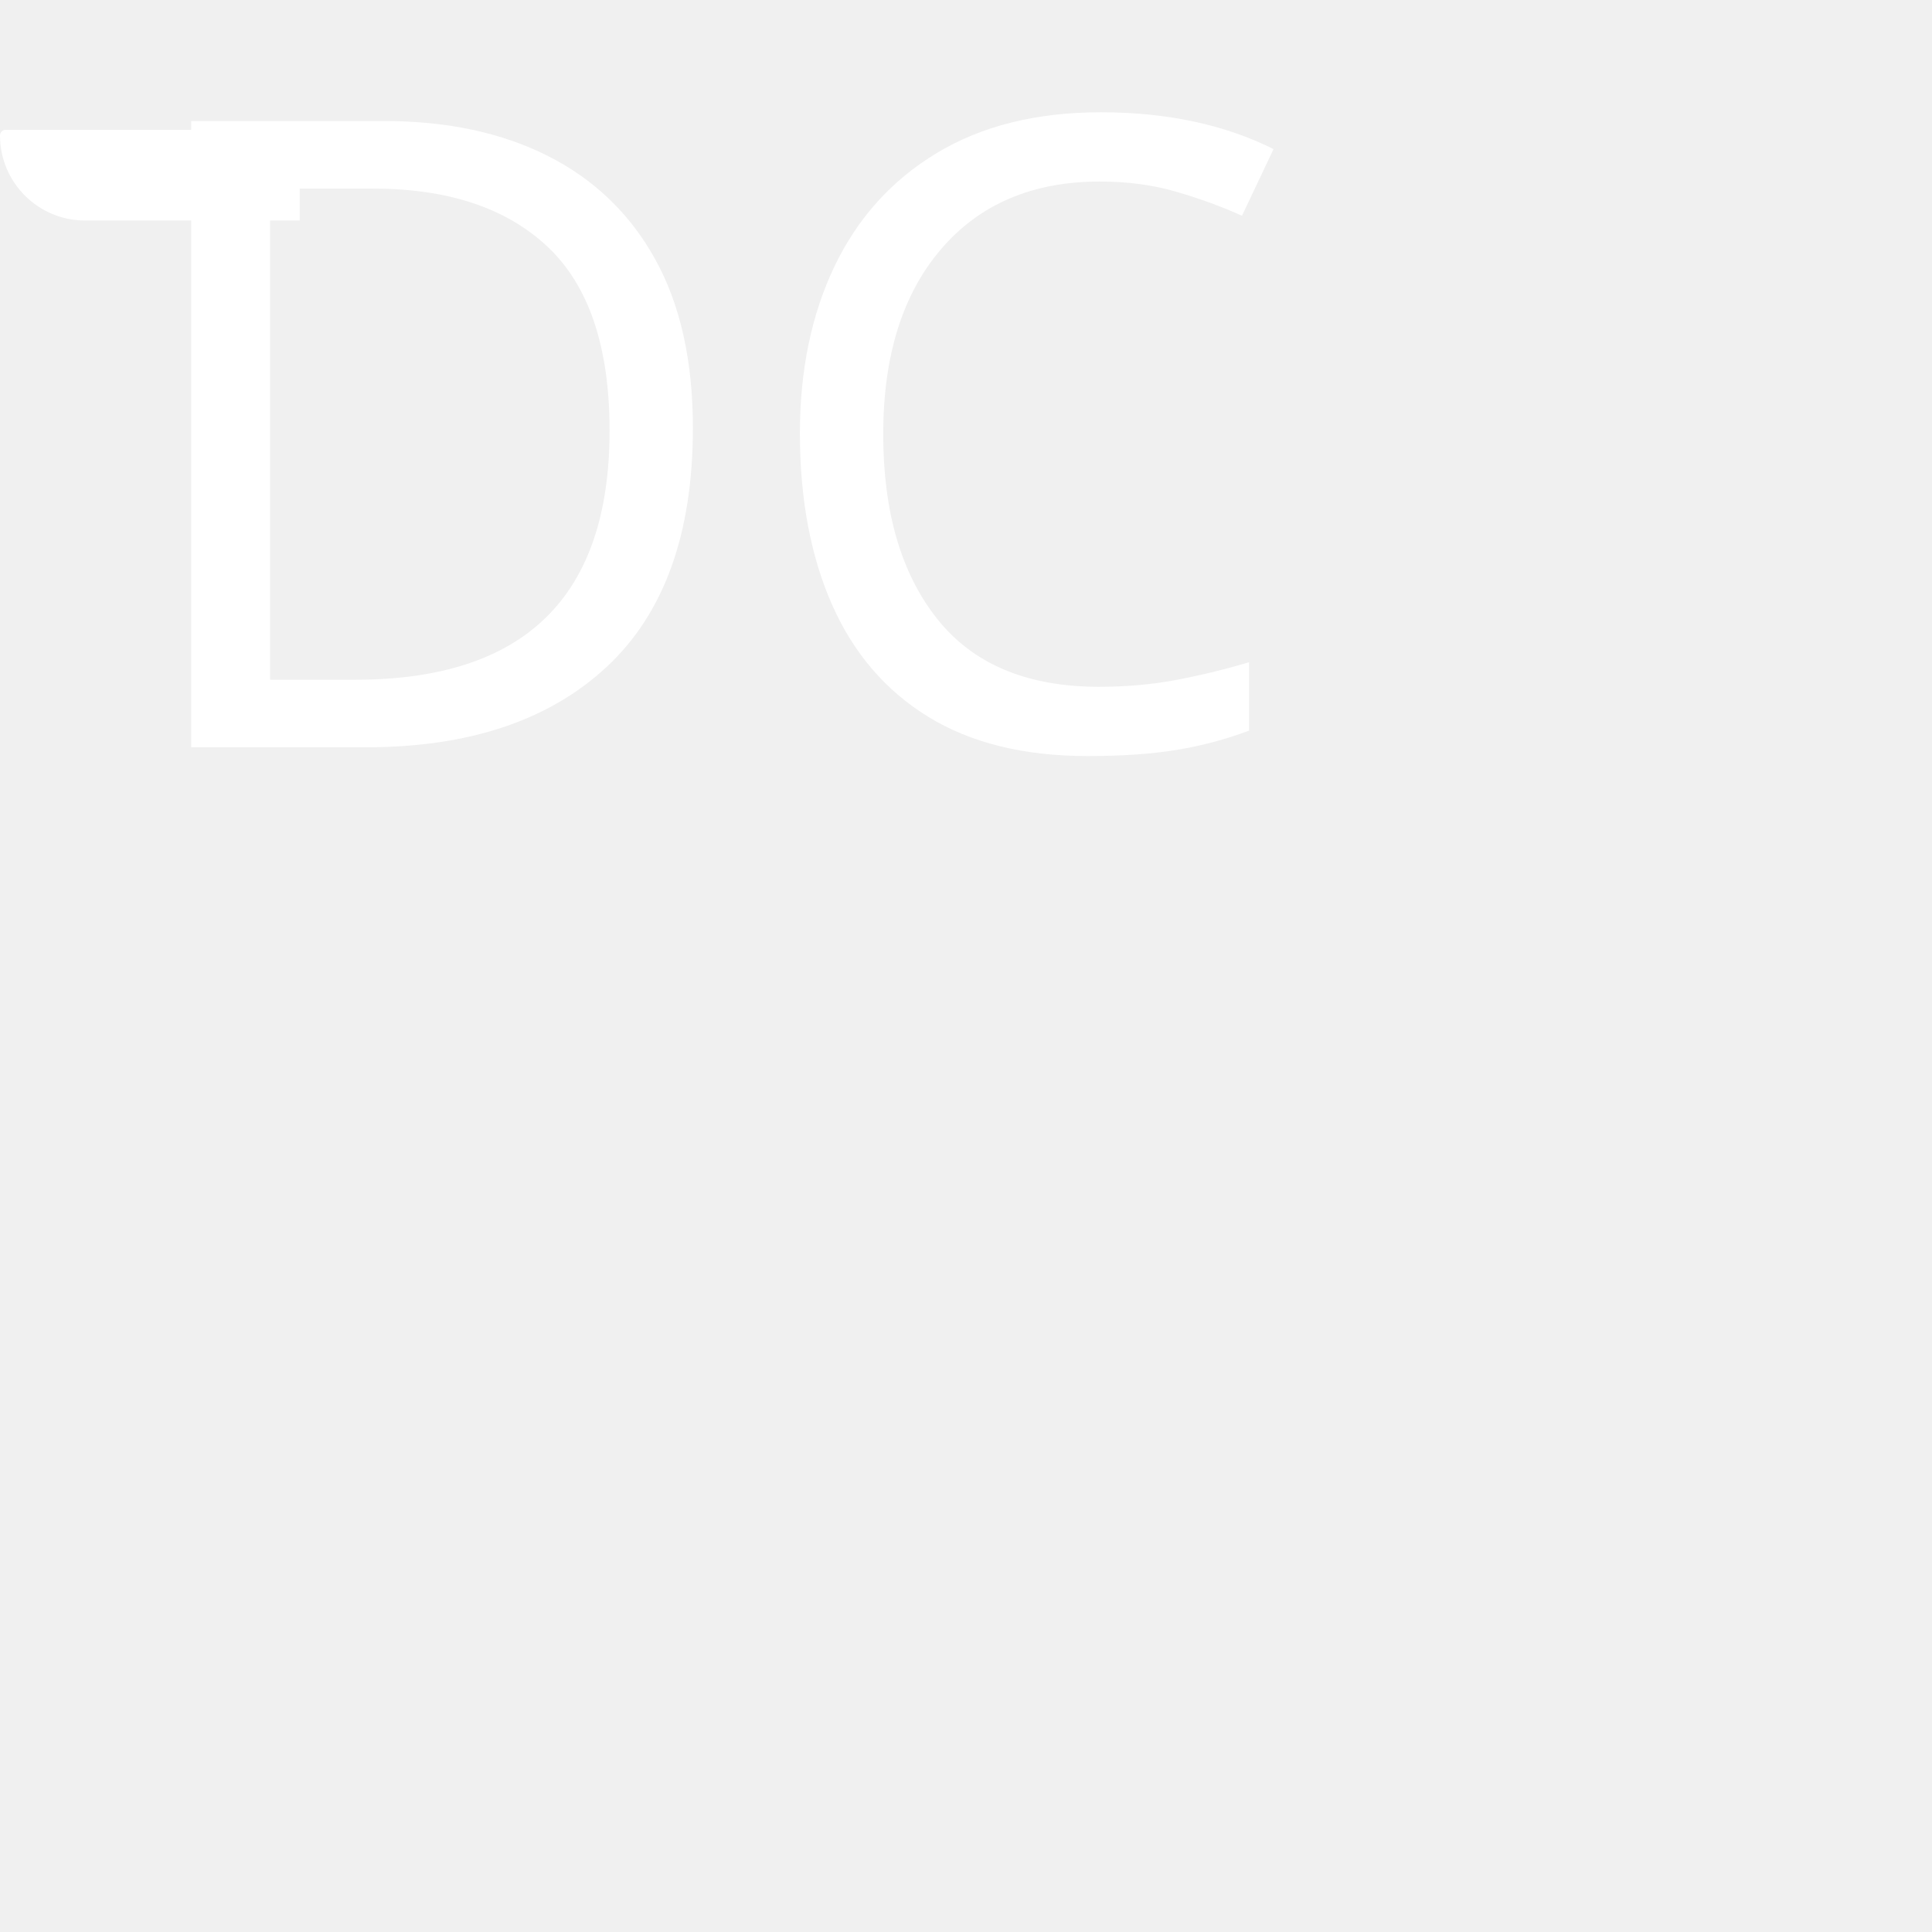
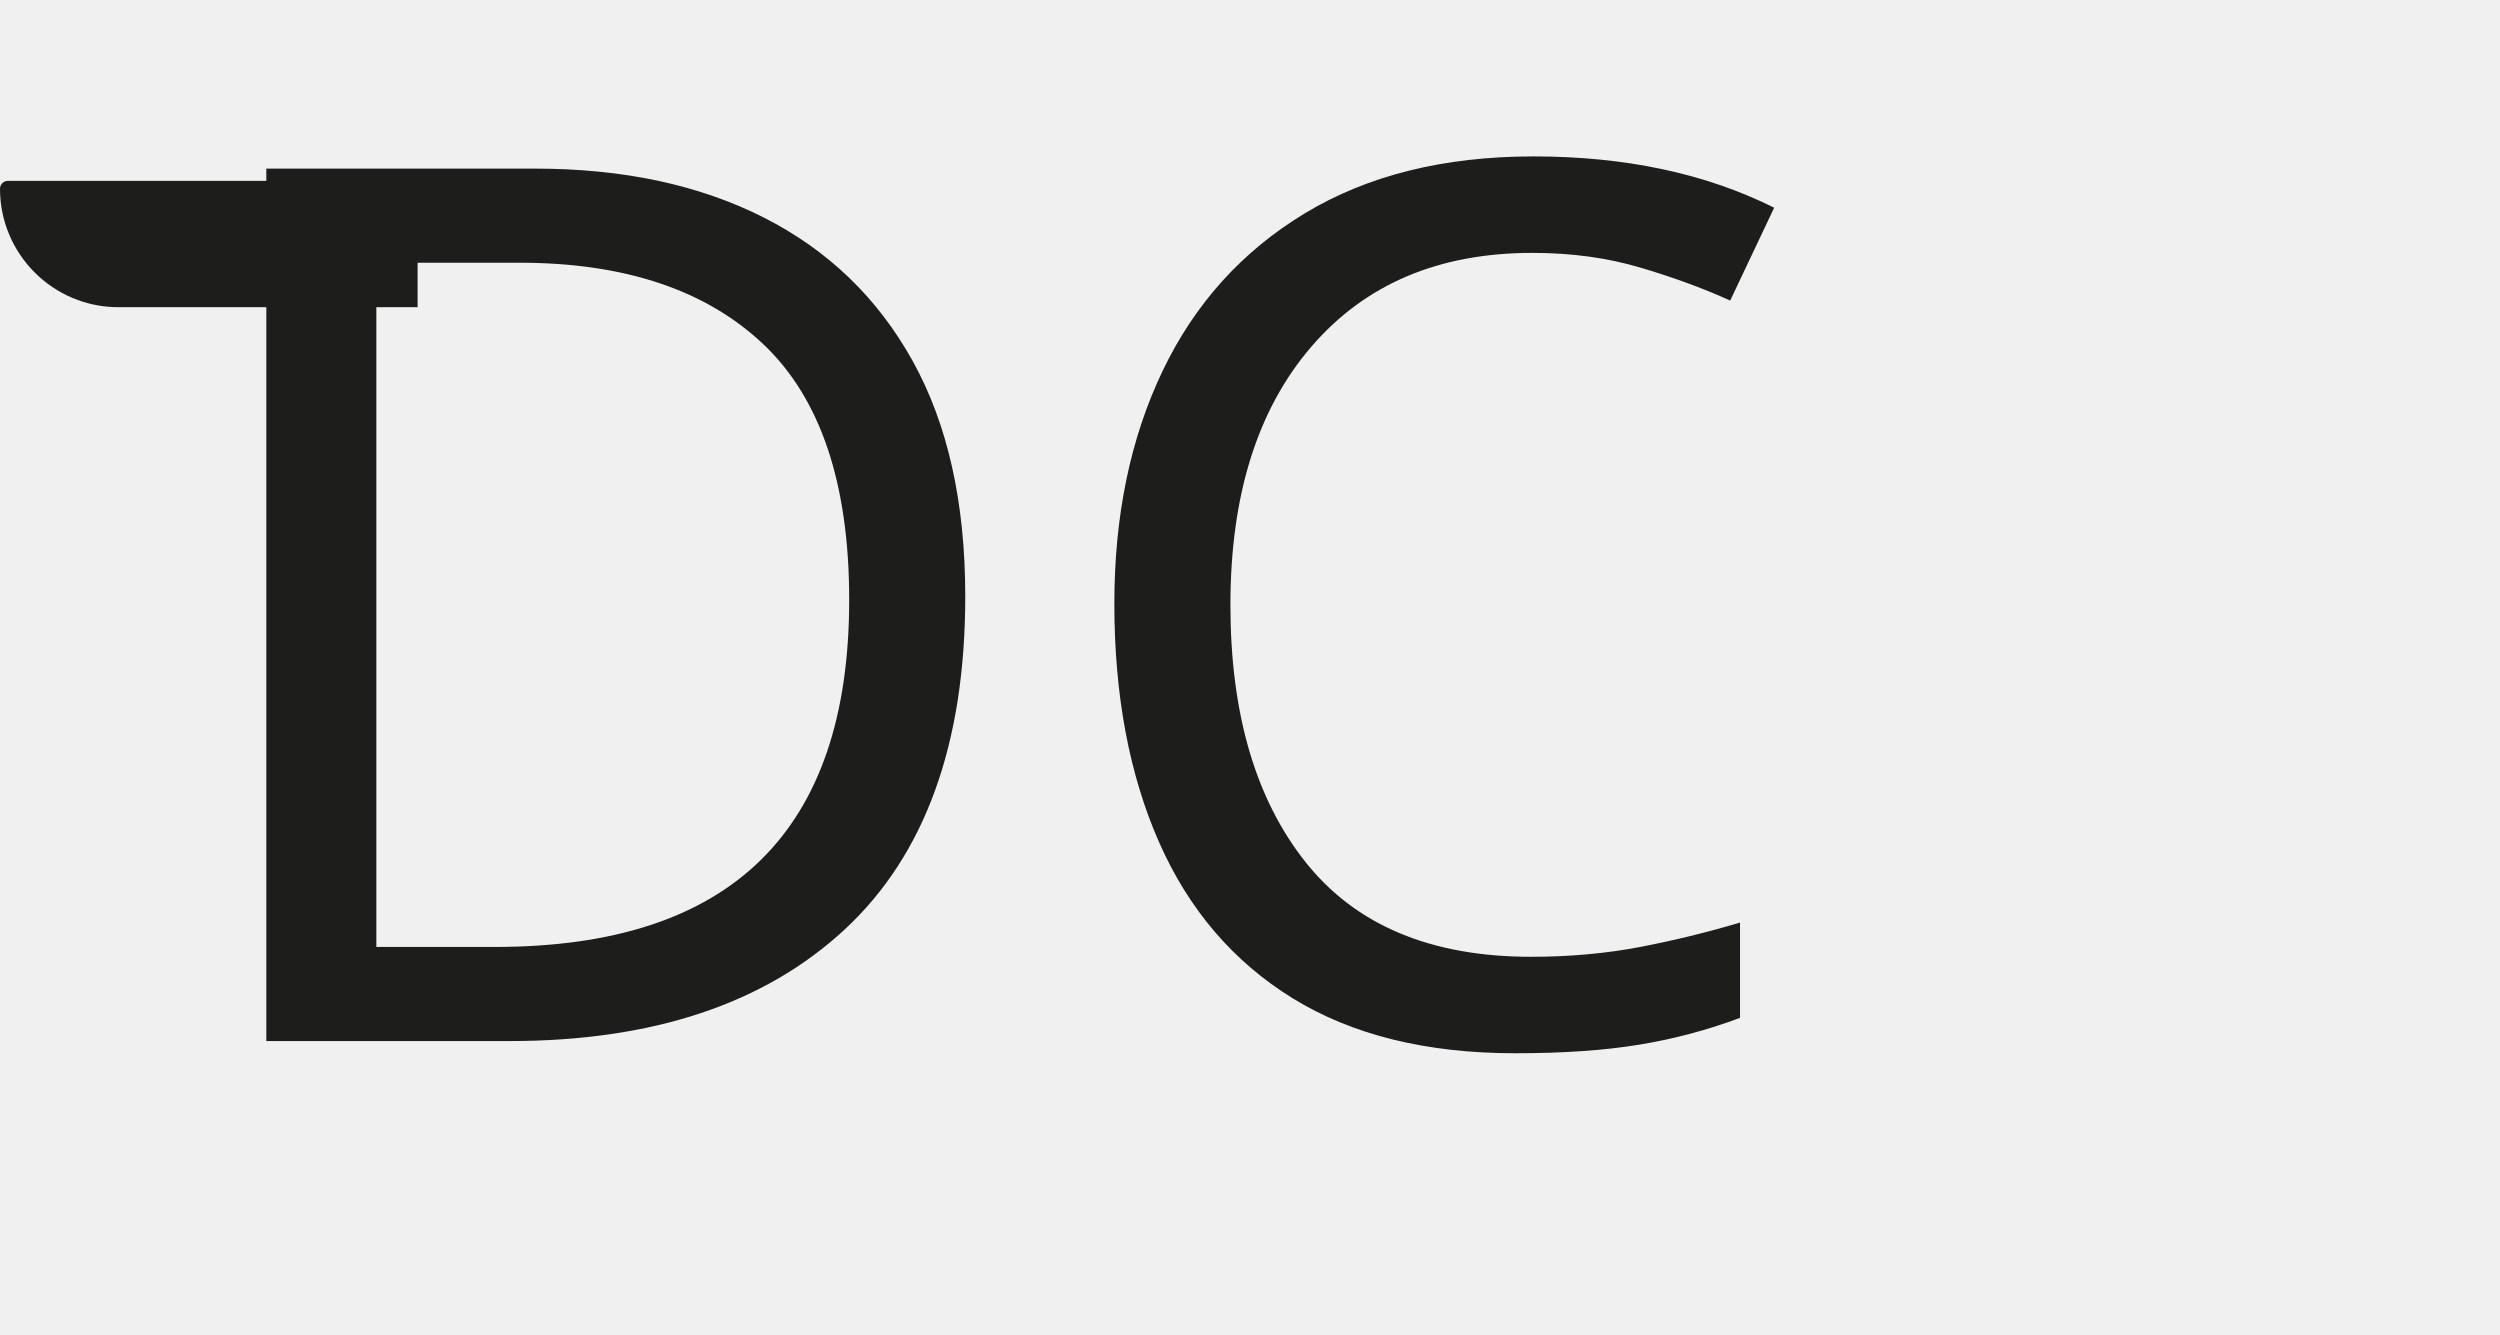
- <svg xmlns="http://www.w3.org/2000/svg" id="uuid-3afbf257-4431-414d-81a0-be9cc8e1b7f5" data-name="Calque 4" viewBox="0 0 500 500">
+ <svg xmlns="http://www.w3.org/2000/svg" id="uuid-5b86c963-5300-4cc8-97f9-9caddd5a8128" data-name="Calque 4" viewBox="0 0 464.43 247.88">
  <defs>
    <style>
-       .uuid-bd1ffc29-bd9e-447c-8c11-605d6eee28b7, .uuid-409d1fea-5ee8-4d21-b327-138154494b98 {
-         fill: #fff;
-       }
- 
-       .uuid-409d1fea-5ee8-4d21-b327-138154494b98 {
+       .uuid-34caa787-503d-4f72-a17a-4858bede1fd6 {
        font-family: PirulenRg-Regular, Pirulen;
        font-size: 227px;
      }
+ 
+       .uuid-34caa787-503d-4f72-a17a-4858bede1fd6, .uuid-b83d0777-1383-42ff-a1fe-023f14bcb5a9 {
+         fill: #1d1d1b;
+       }
    </style>
  </defs>
-   <text class="uuid-409d1fea-5ee8-4d21-b327-138154494b98" transform="translate(27.46 193.4)">
+   <text class="uuid-34caa787-503d-4f72-a17a-4858bede1fd6" transform="translate(27.46 193.4)">
    <tspan x="0" y="0">DC</tspan>
  </text>
-   <path class="uuid-bd1ffc29-bd9e-447c-8c11-605d6eee28b7" d="m1.47,33.6h76.11v23.47H22C9.86,57.07,0,47.21,0,35.07H0C0,34.25.66,33.6,1.47,33.6Z" />
+   <path class="uuid-b83d0777-1383-42ff-a1fe-023f14bcb5a9" d="m1.47,33.6h76.11v23.47H22C9.86,57.07,0,47.21,0,35.07H0C0,34.25.66,33.6,1.47,33.6Z" />
</svg>
